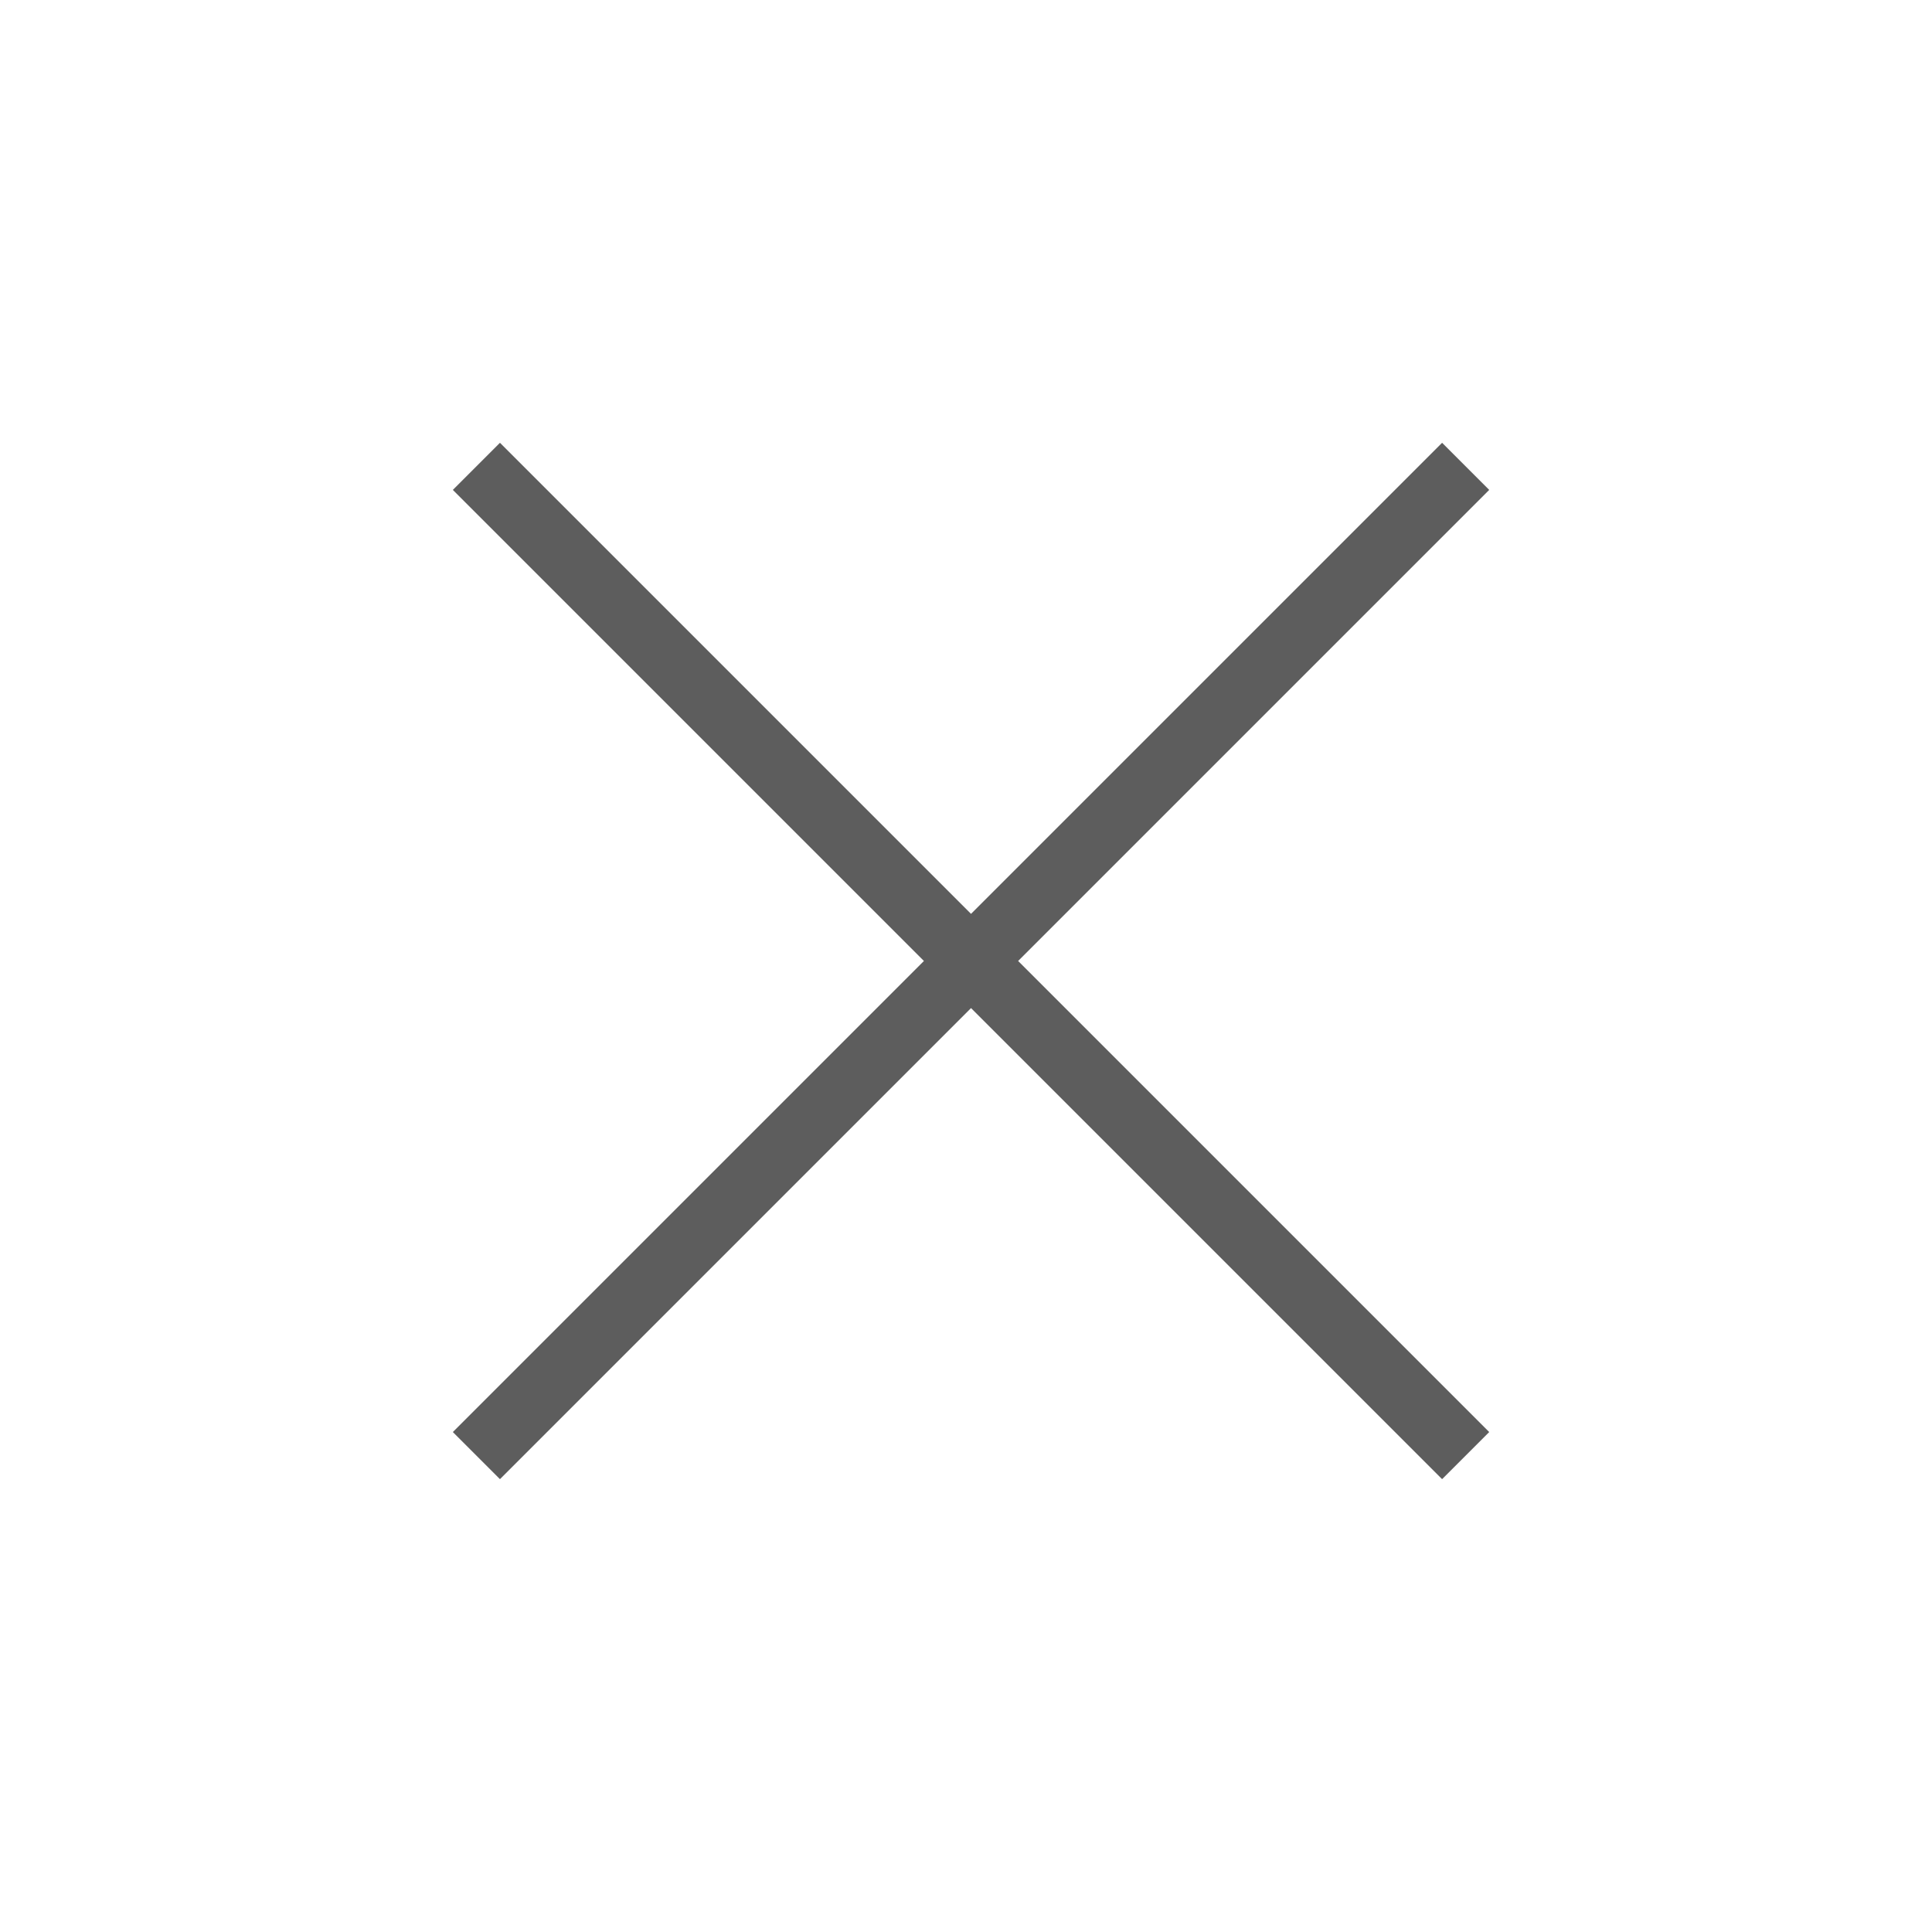
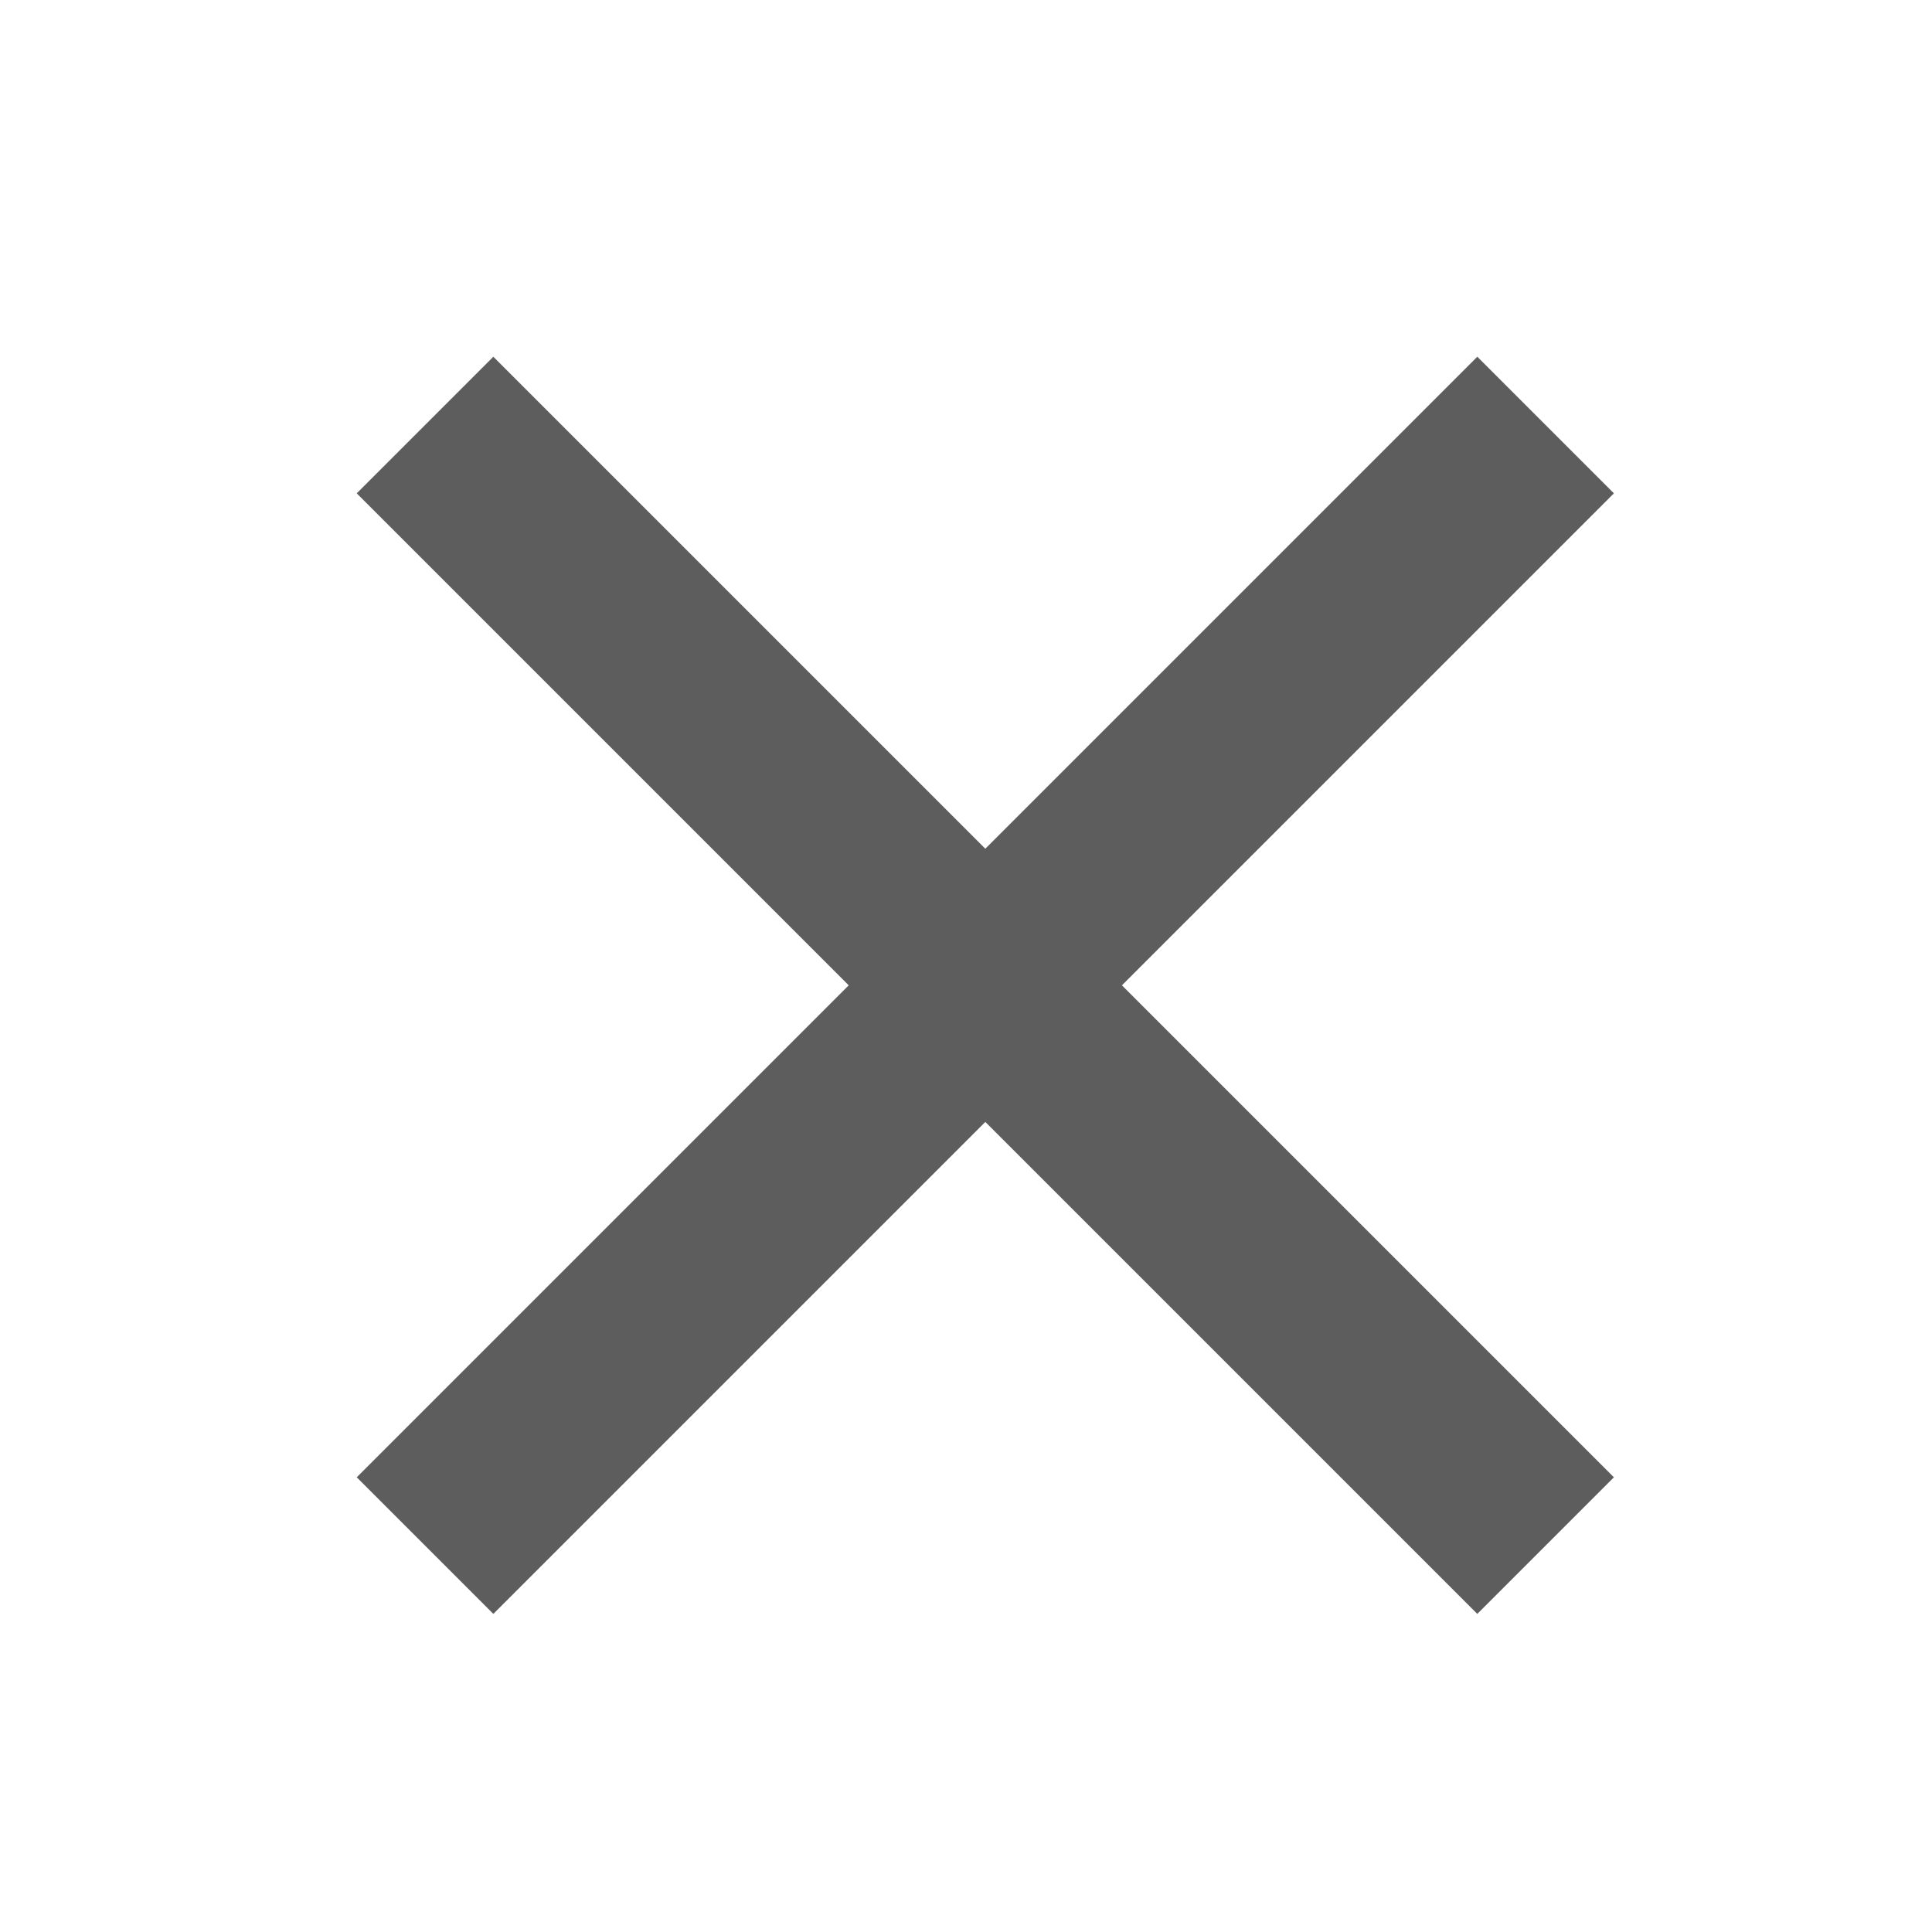
- <svg xmlns="http://www.w3.org/2000/svg" viewBox="0 0 58 58">
-   <path fill="#fff" d="M0 0h58v58H0z" />
-   <path fill="none" stroke="#5d5d5d" stroke-width="2" stroke-miterlimit="10" d="M44 14L14.302 43.698m29.698 0L14.302 14" />
+ <svg xmlns="http://www.w3.org/2000/svg" viewBox="0 0 50 50">
+   <path fill="#fff" d="M0 0h50v50H0z" />
+   <path fill="none" stroke="#5d5d5d" stroke-width="5" stroke-miterlimit="10" d="M40 11L11 40m29 0L11 11" />
</svg>
